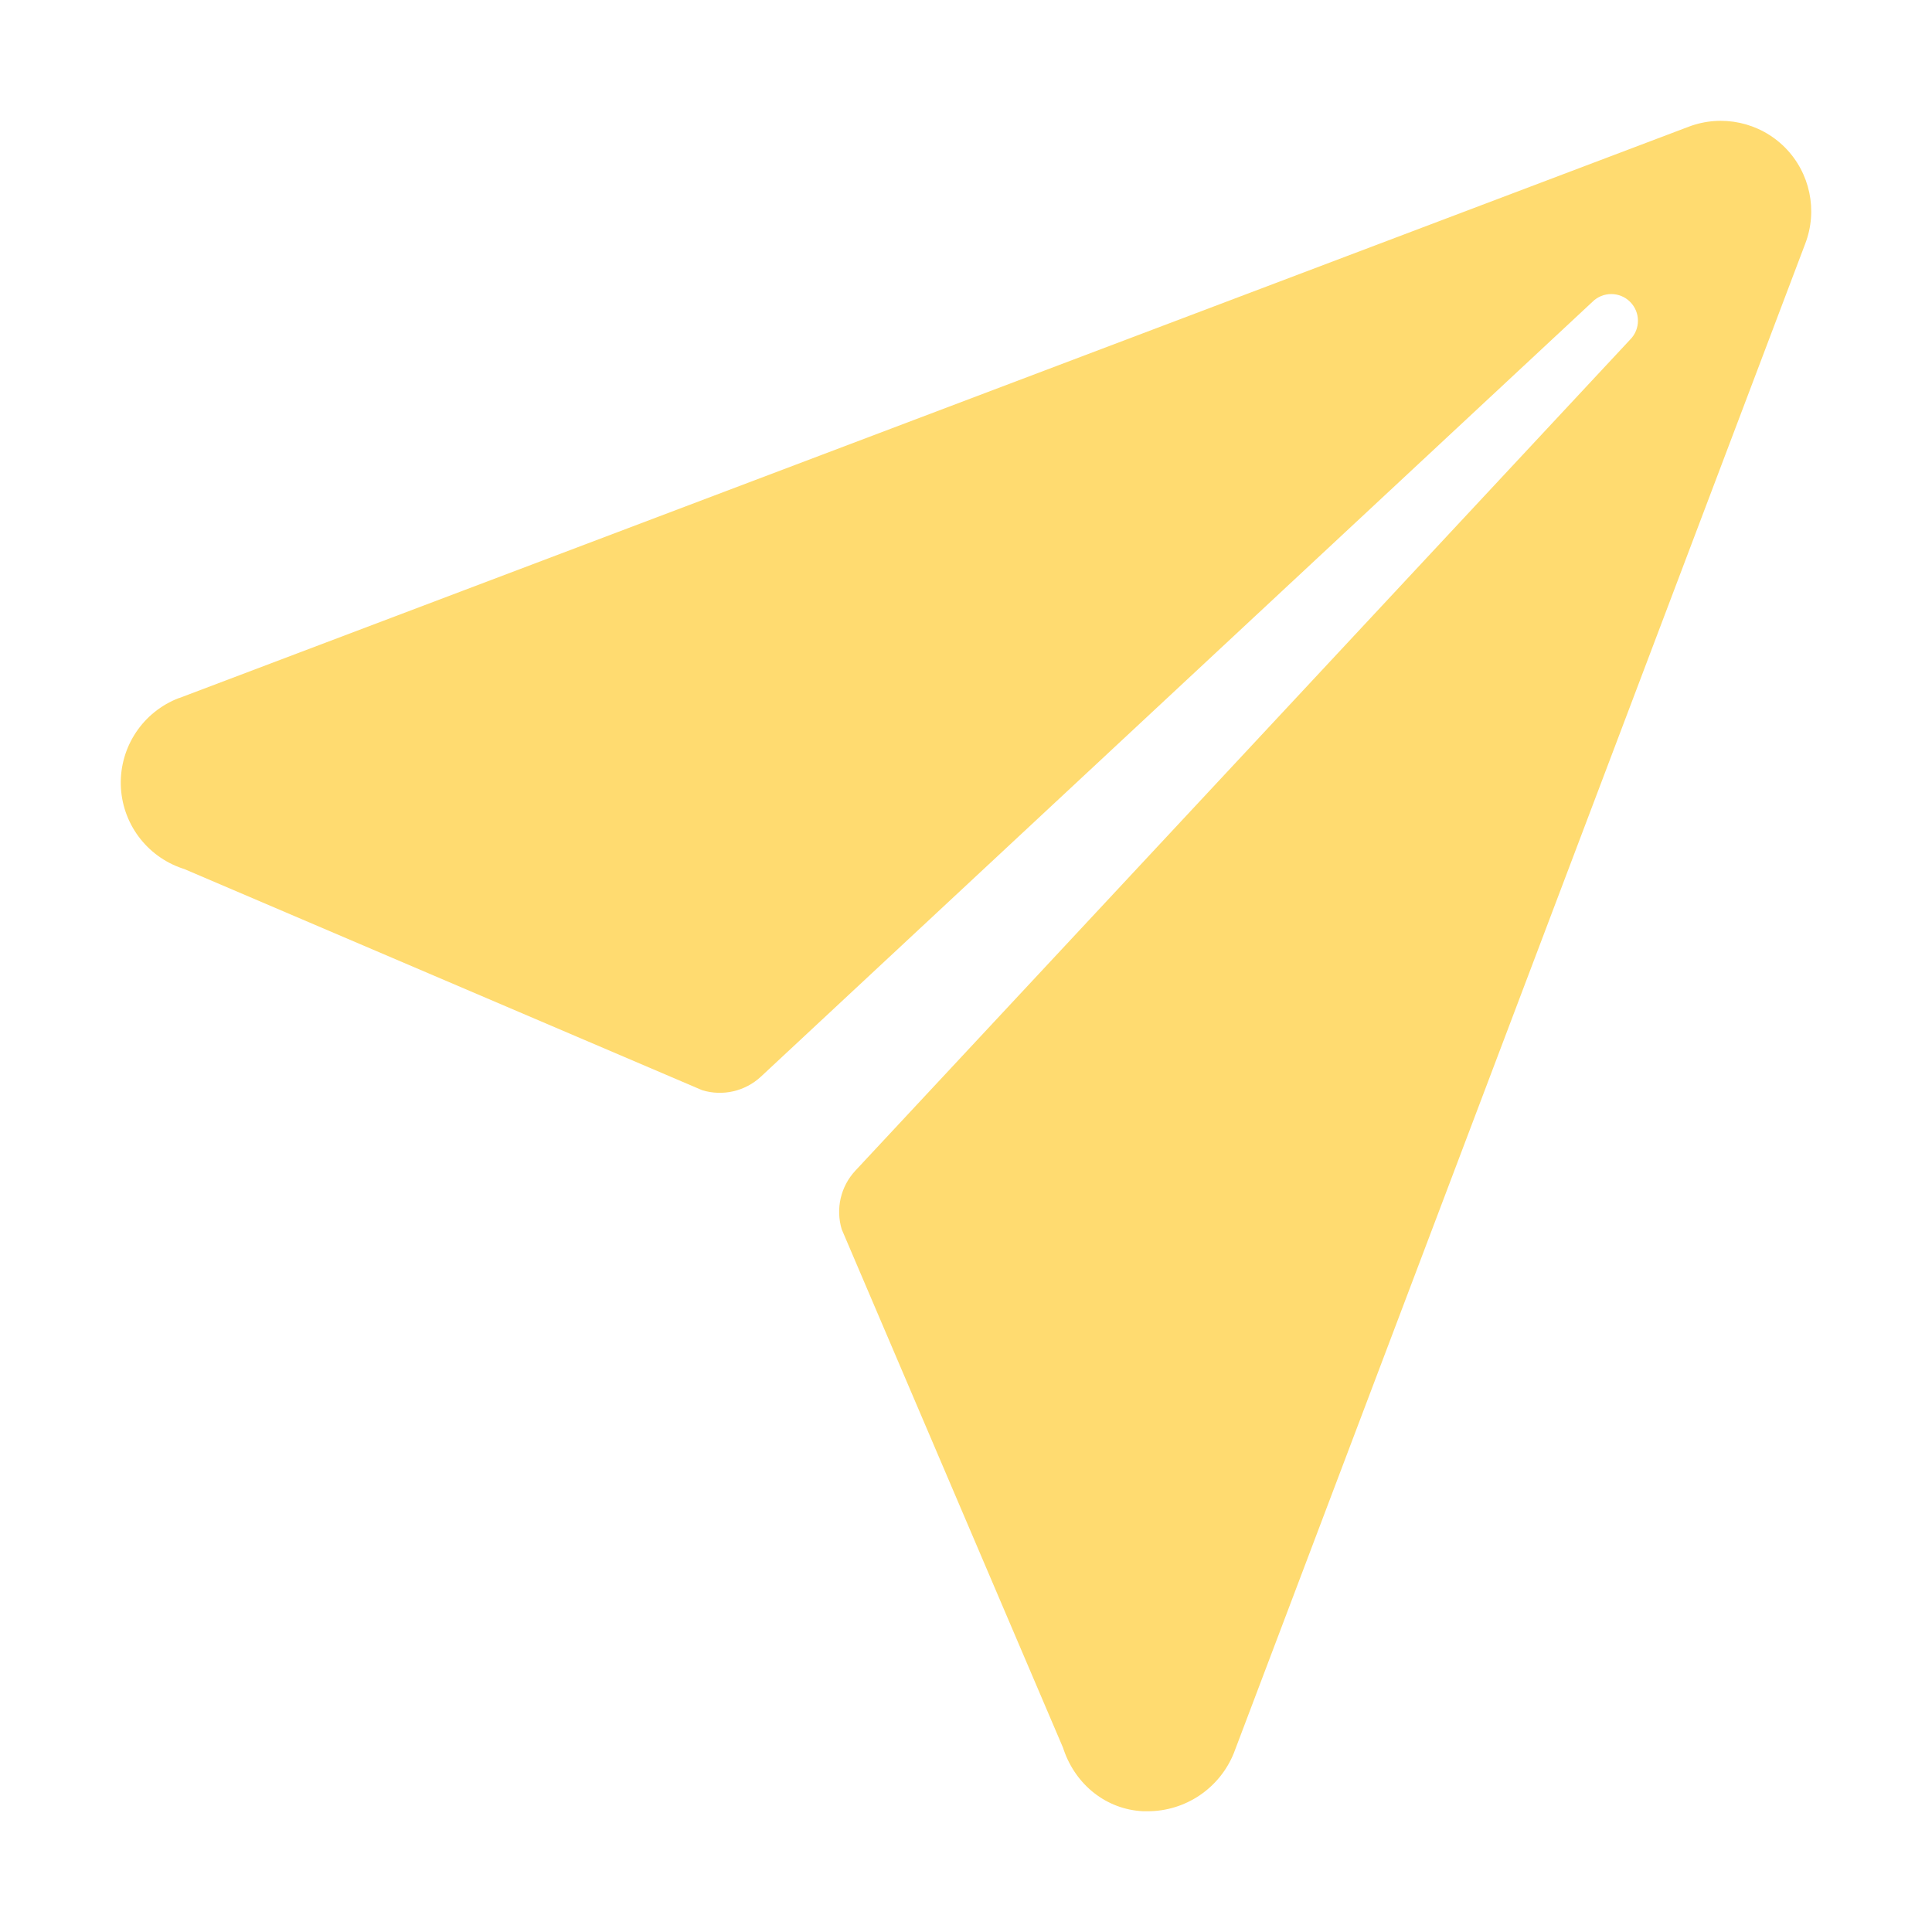
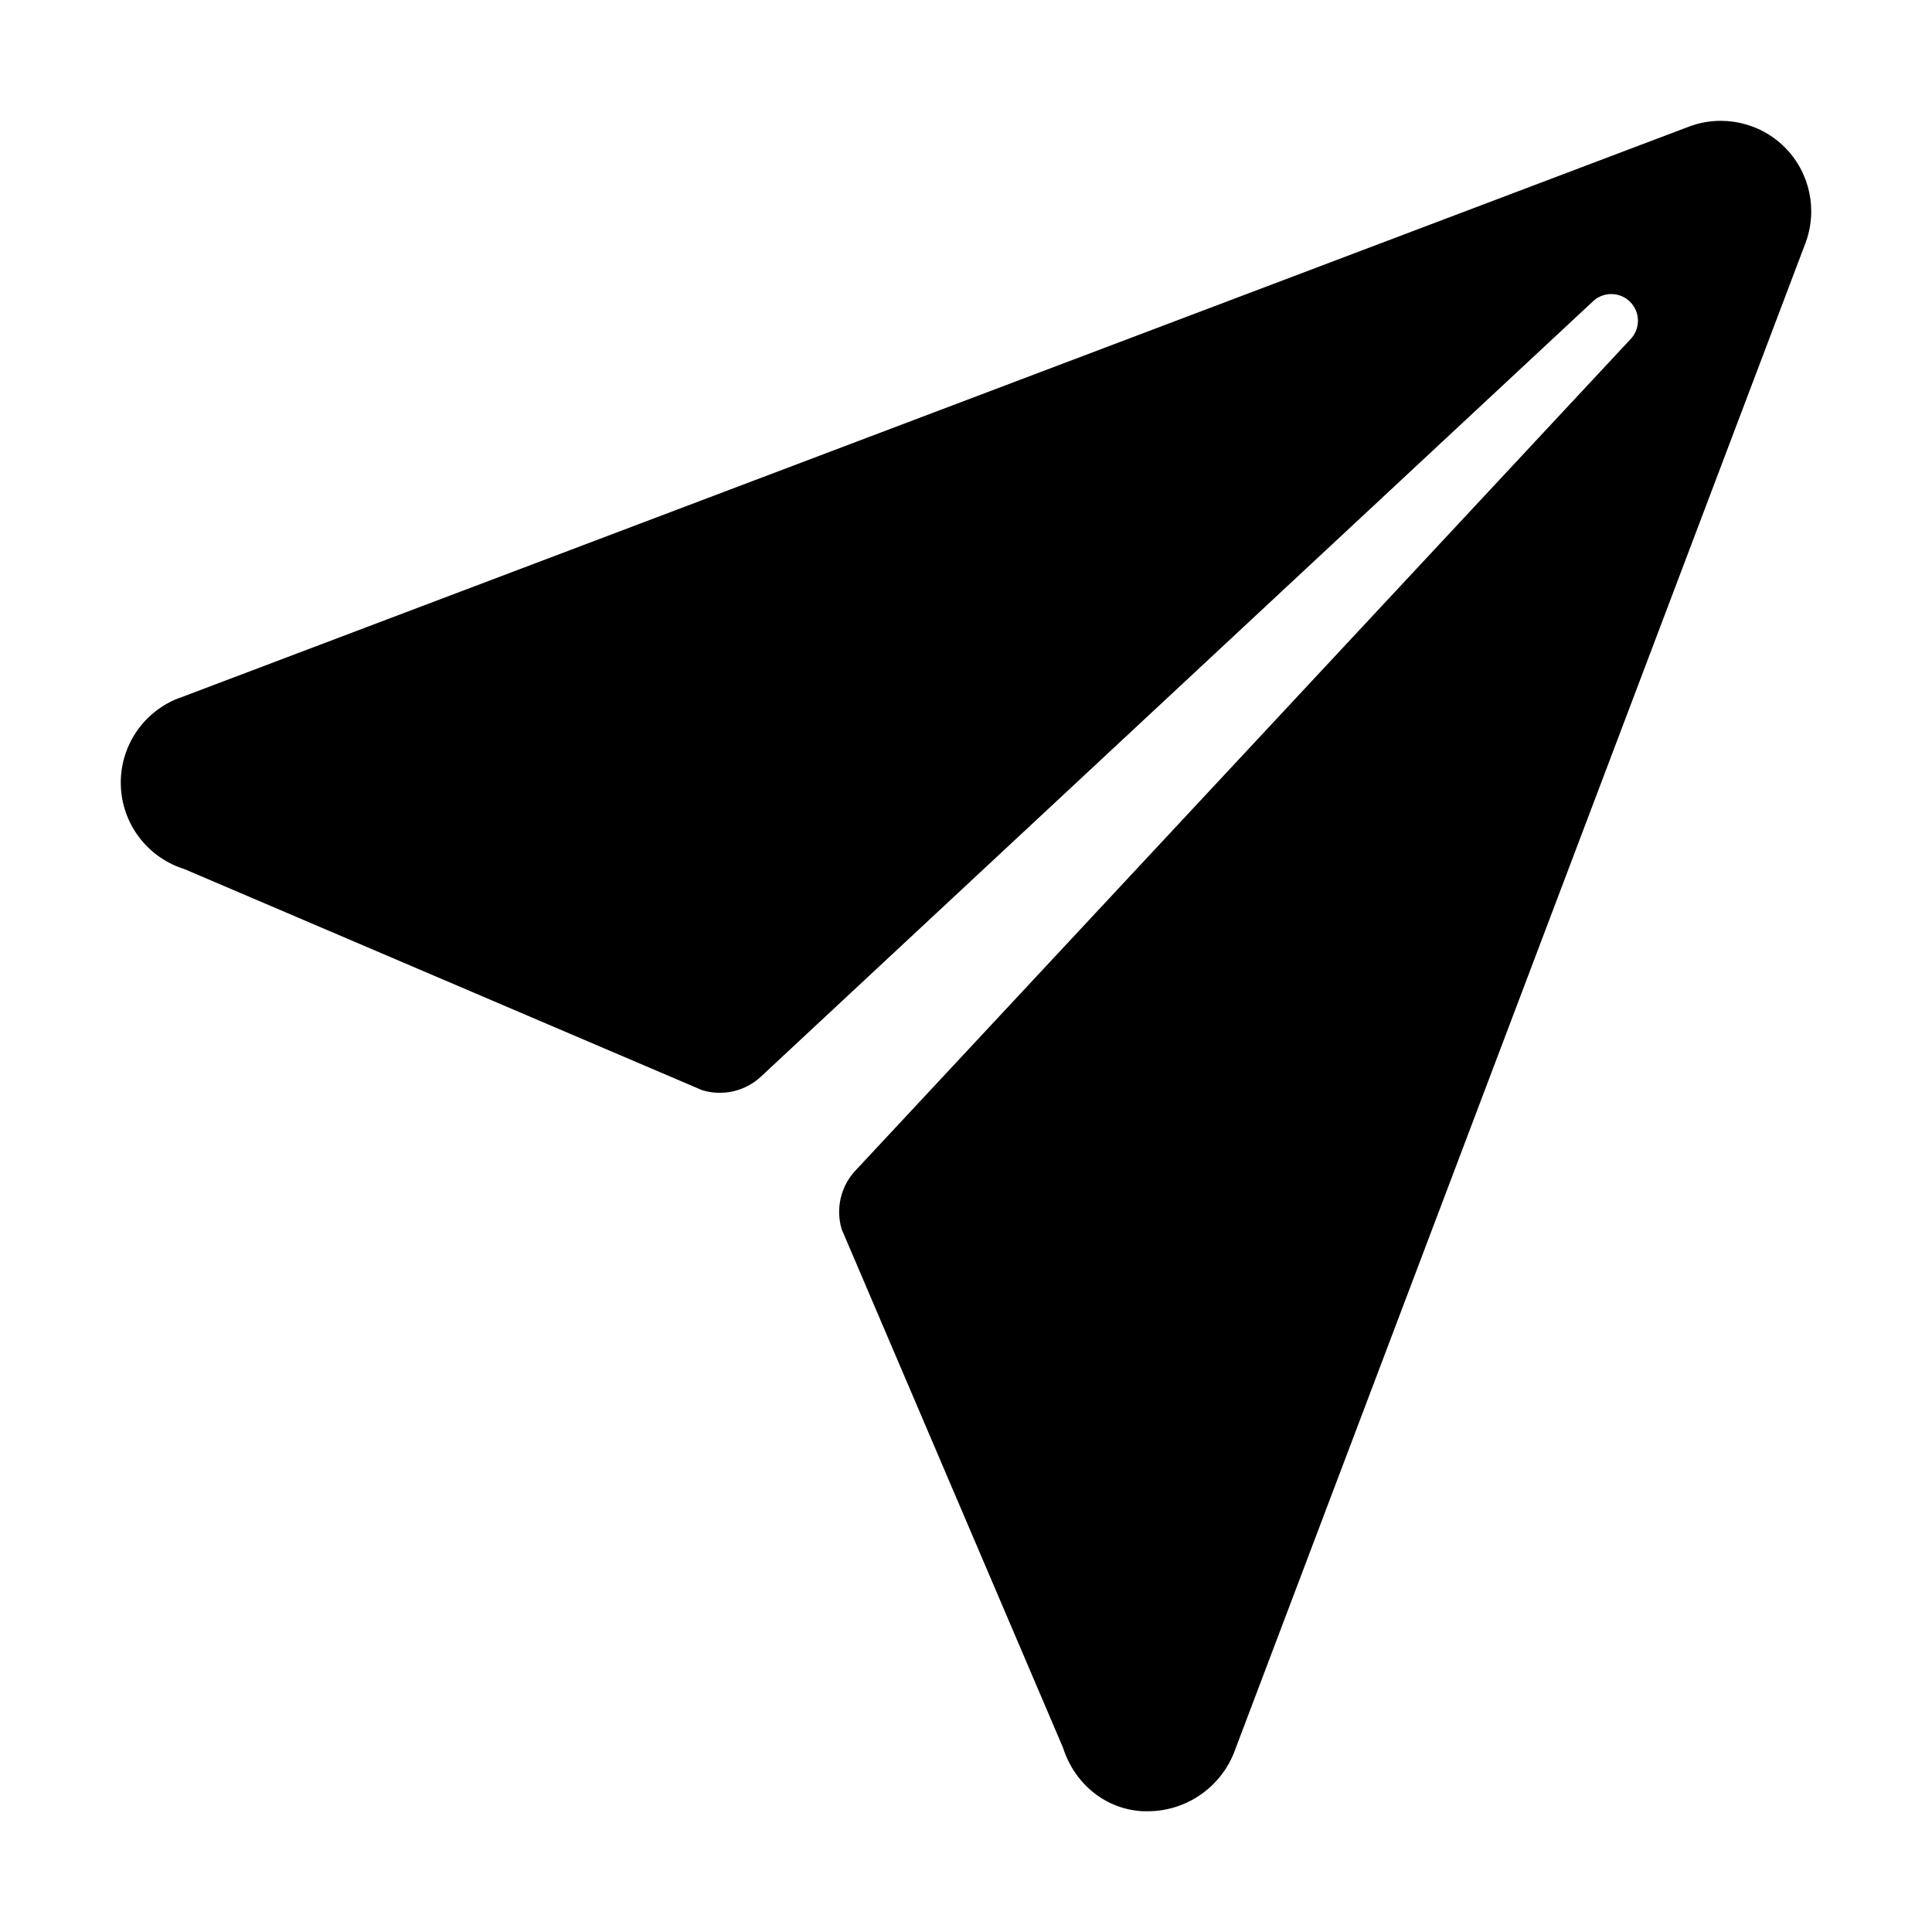
<svg xmlns="http://www.w3.org/2000/svg" class="ionicon" viewBox="0 0 512 512">
-   <path fill="#ffdb70" d="M473 39.05a24 24 0 00-25.5-5.46L47.47 185h-.08a24 24 0 001 45.16l.41.13 137.3 58.63a16 16 0 0015.54-3.59L422 80a7.07 7.07 0 0110 10L226.66 310.26a16 16 0 00-3.59 15.54l58.65 137.38c.06.2.12.38.19.57 3.2 9.27 11.3 15.81 21.09 16.25h1a24.63 24.63 0 0023-15.46L478.39 64.62A24 24 0 00473 39.05z" />
+   <path d="M473 39.05a24 24 0 00-25.5-5.46L47.47 185h-.08a24 24 0 001 45.16l.41.13 137.3 58.63a16 16 0 0015.54-3.59L422 80a7.07 7.07 0 0110 10L226.66 310.26a16 16 0 00-3.59 15.54l58.65 137.38c.06.2.12.38.19.57 3.2 9.27 11.3 15.81 21.09 16.25h1a24.63 24.63 0 0023-15.46L478.39 64.62A24 24 0 00473 39.05z" />
</svg>
